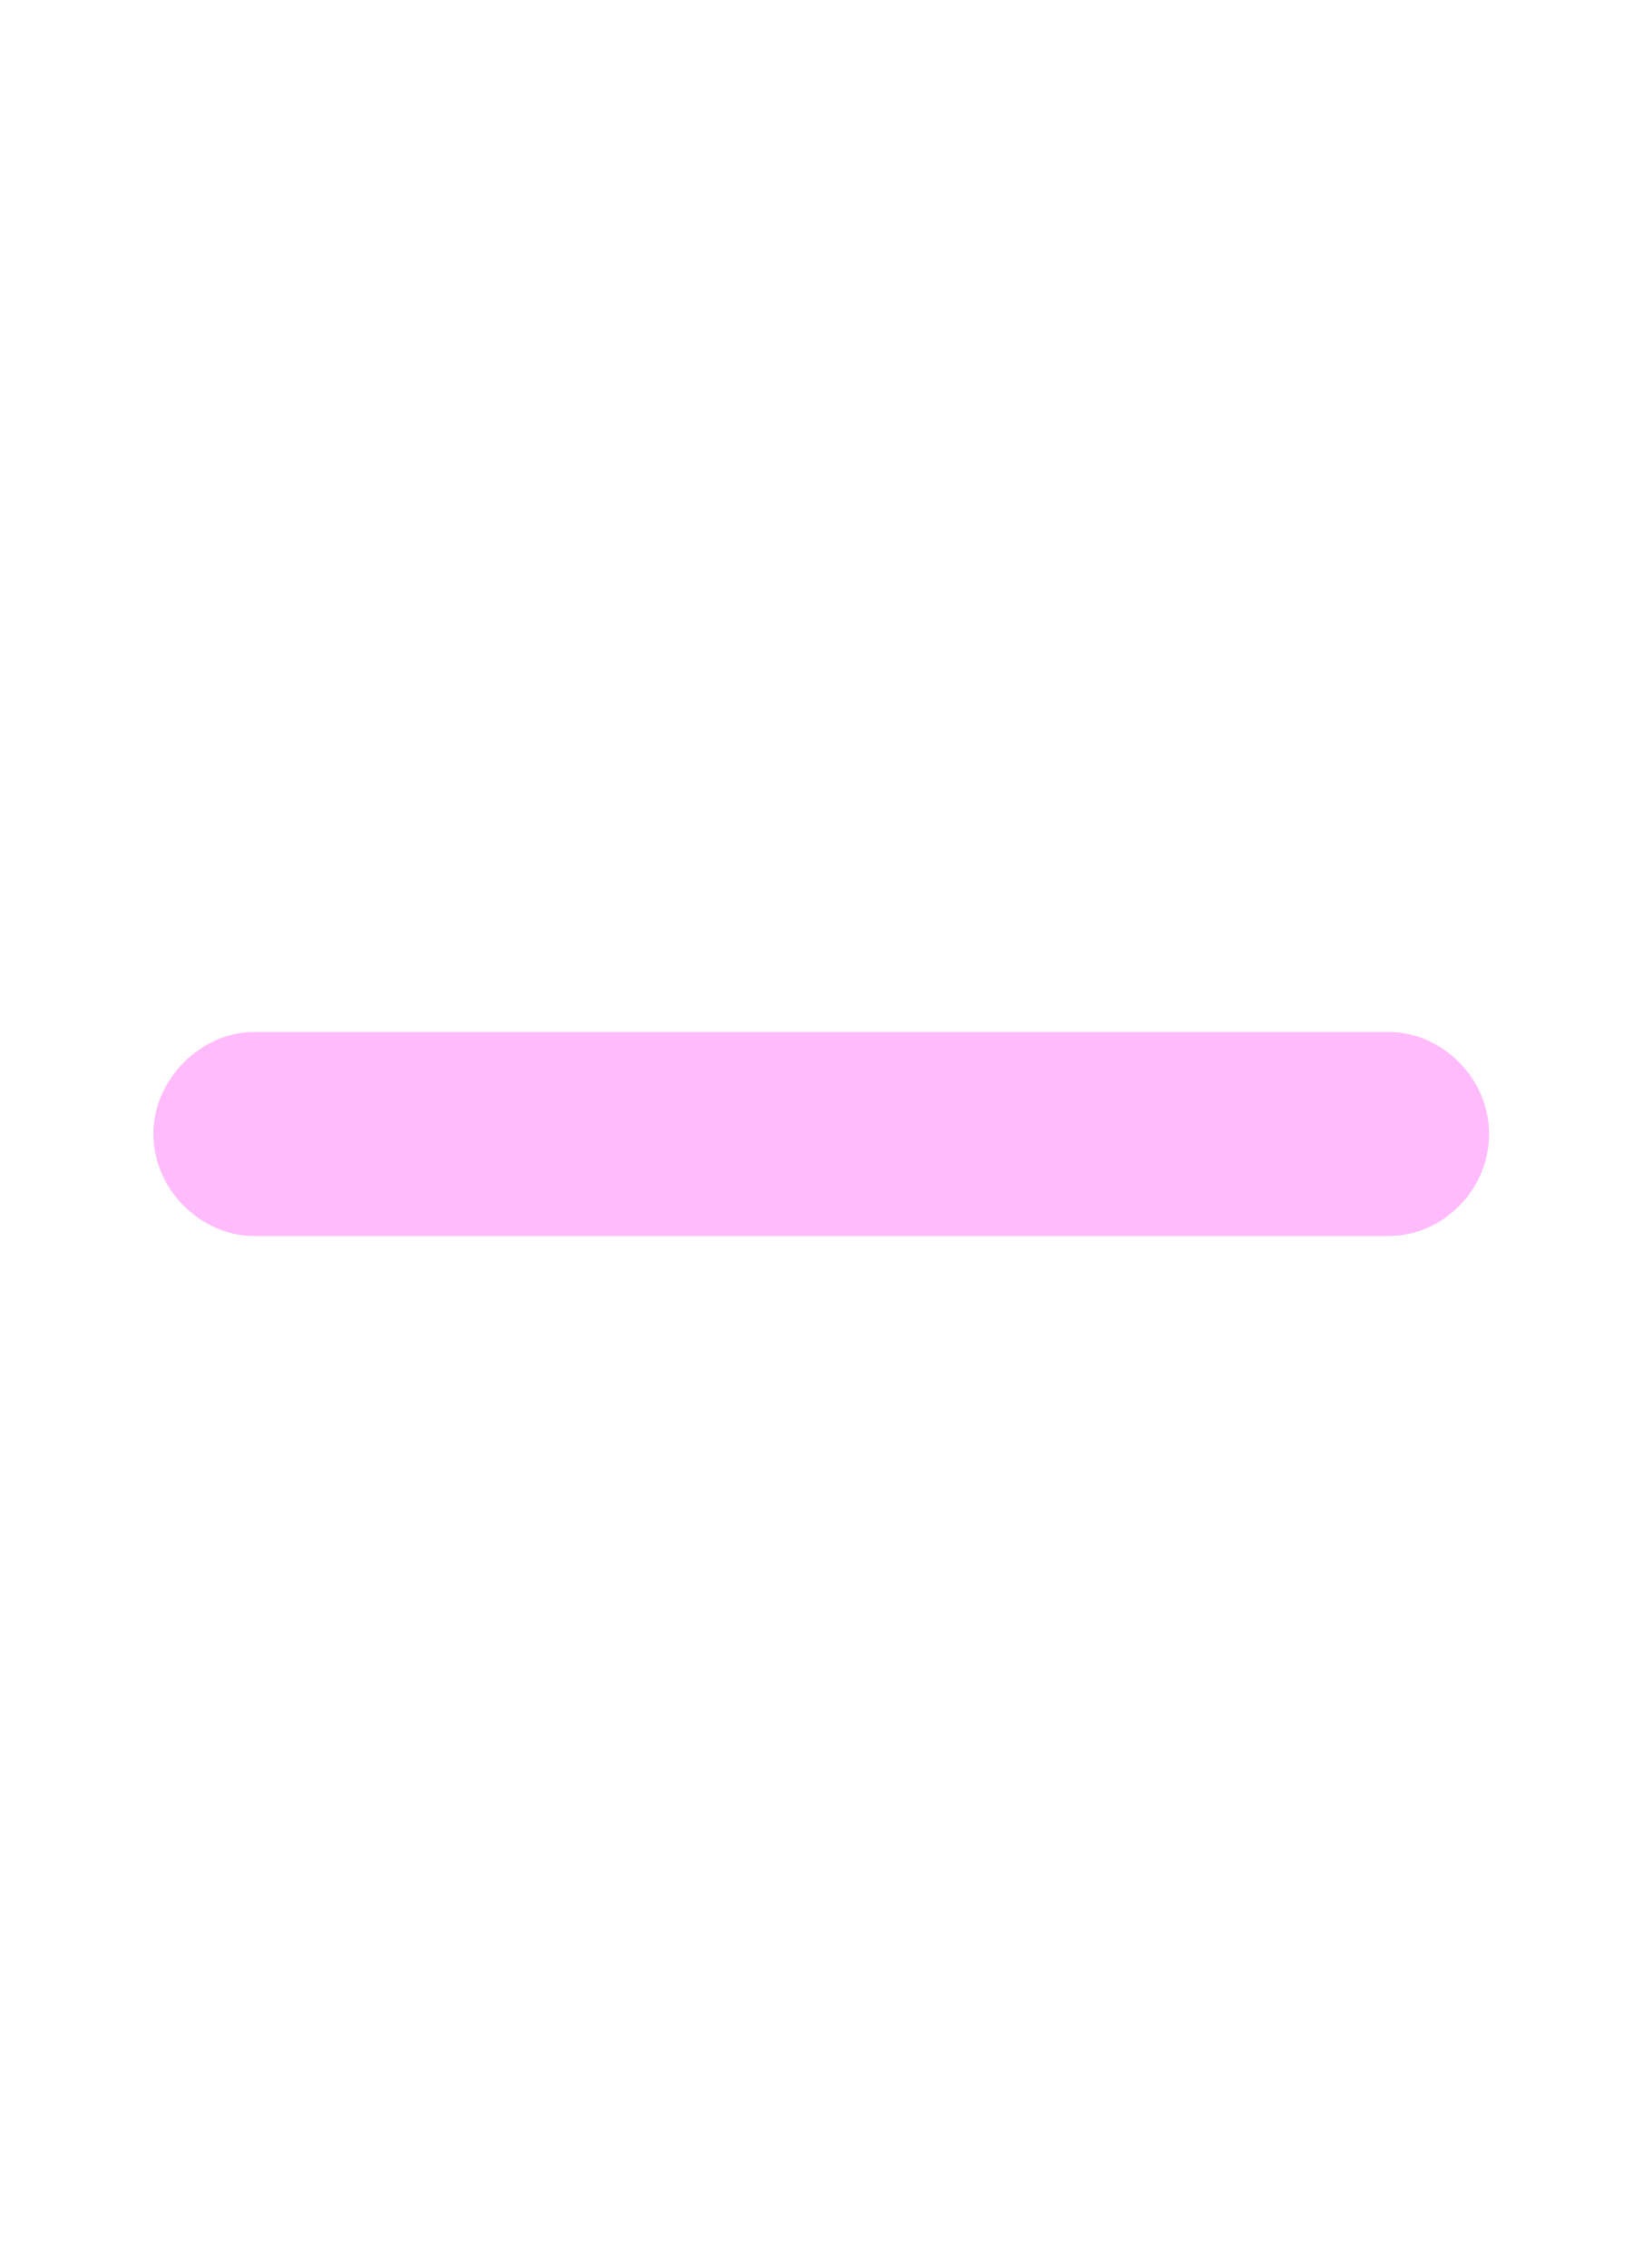
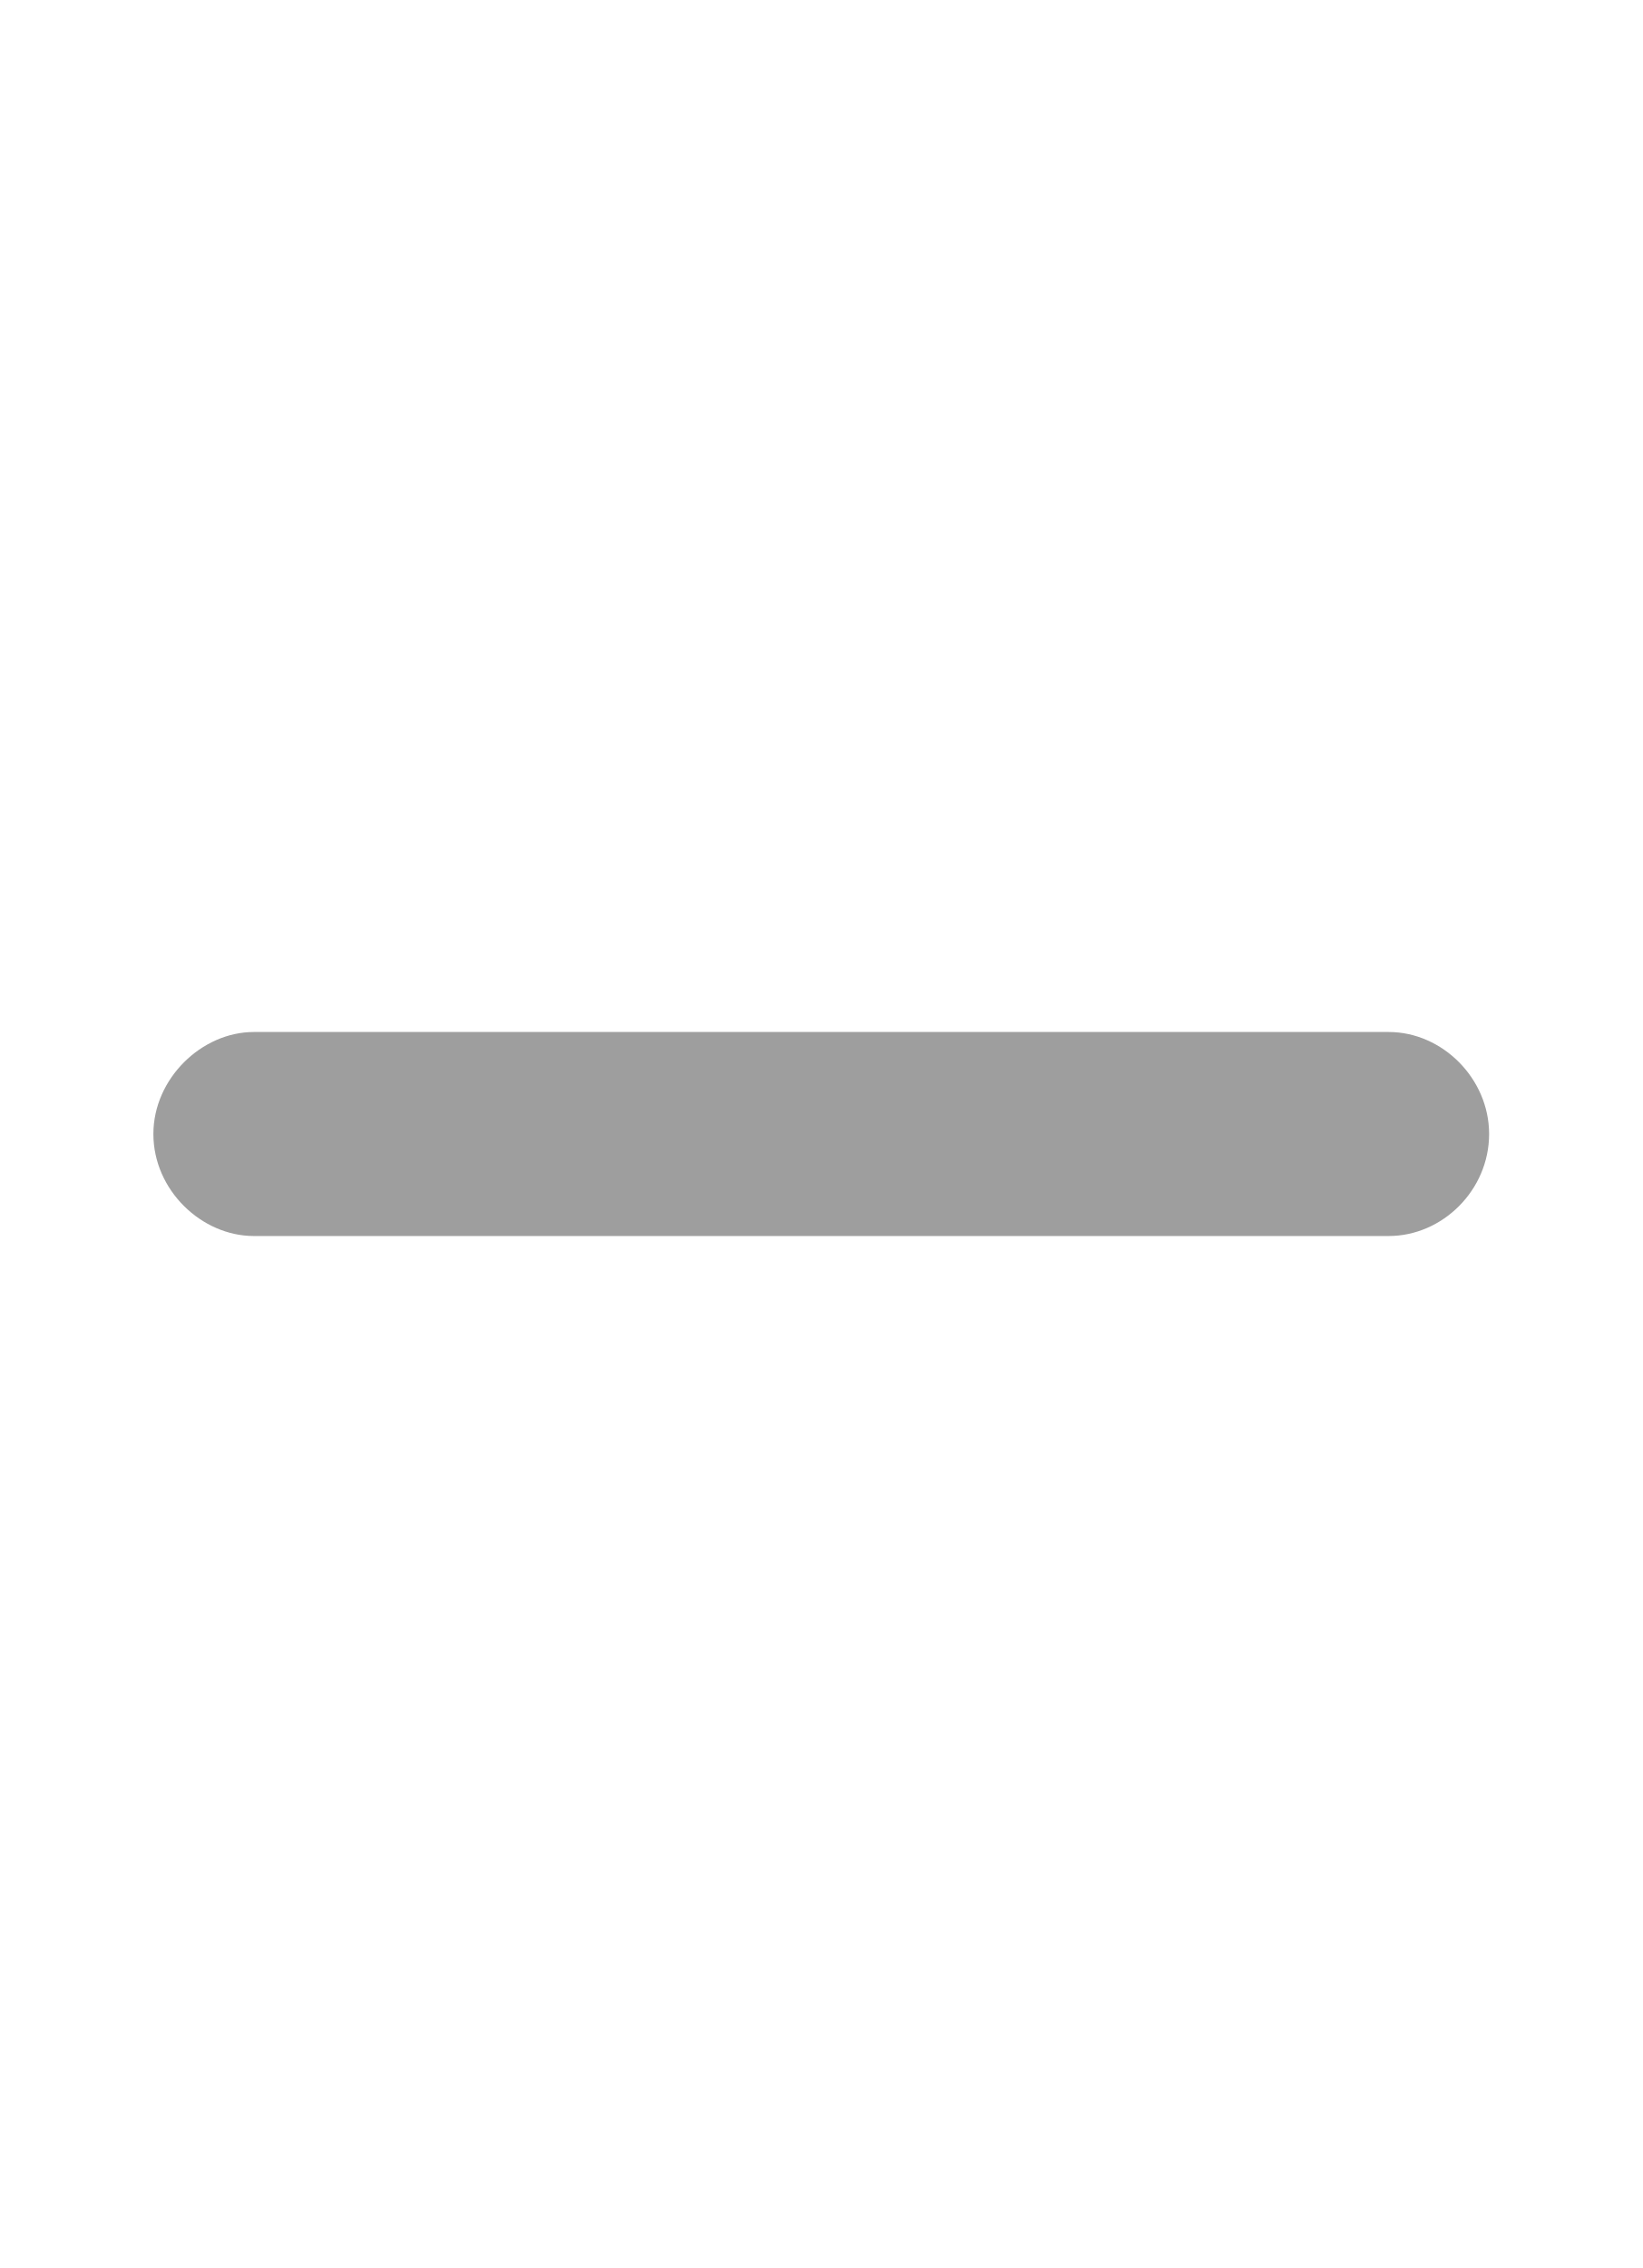
<svg xmlns="http://www.w3.org/2000/svg" width="100%" height="100%" viewBox="0 0 21 29" version="1.1" xml:space="preserve" style="fill-rule:evenodd;clip-rule:evenodd;stroke-linejoin:round;stroke-miterlimit:2;">
  <g transform="matrix(1,0,0,1,-430,0)">
    <g id="Artboard12" transform="matrix(1,0,0,1,-189.333,0)">
      <rect x="619.333" y="0" width="21" height="29" style="fill:none;" />
      <g transform="matrix(0.276117,0,0,0.276117,504.756,16.3926)">
-         <path d="M426.712,-2.13L479.263,-2.13C481.753,-2.13 483.914,-4.254 483.914,-6.854C483.914,-9.418 481.753,-11.578 479.263,-11.578L426.712,-11.578C424.295,-11.578 422.061,-9.418 422.061,-6.854C422.061,-4.254 424.295,-2.13 426.712,-2.13Z" style="fill:rgb(255,187,251);fill-rule:nonzero;" />
+         <path d="M426.712,-2.13L479.263,-2.13C481.753,-2.13 483.914,-4.254 483.914,-6.854C483.914,-9.418 481.753,-11.578 479.263,-11.578L426.712,-11.578C424.295,-11.578 422.061,-9.418 422.061,-6.854C422.061,-4.254 424.295,-2.13 426.712,-2.13Z" style="fill:rgb(158,158,158);fill-rule:nonzero;" />
      </g>
    </g>
  </g>
</svg>
